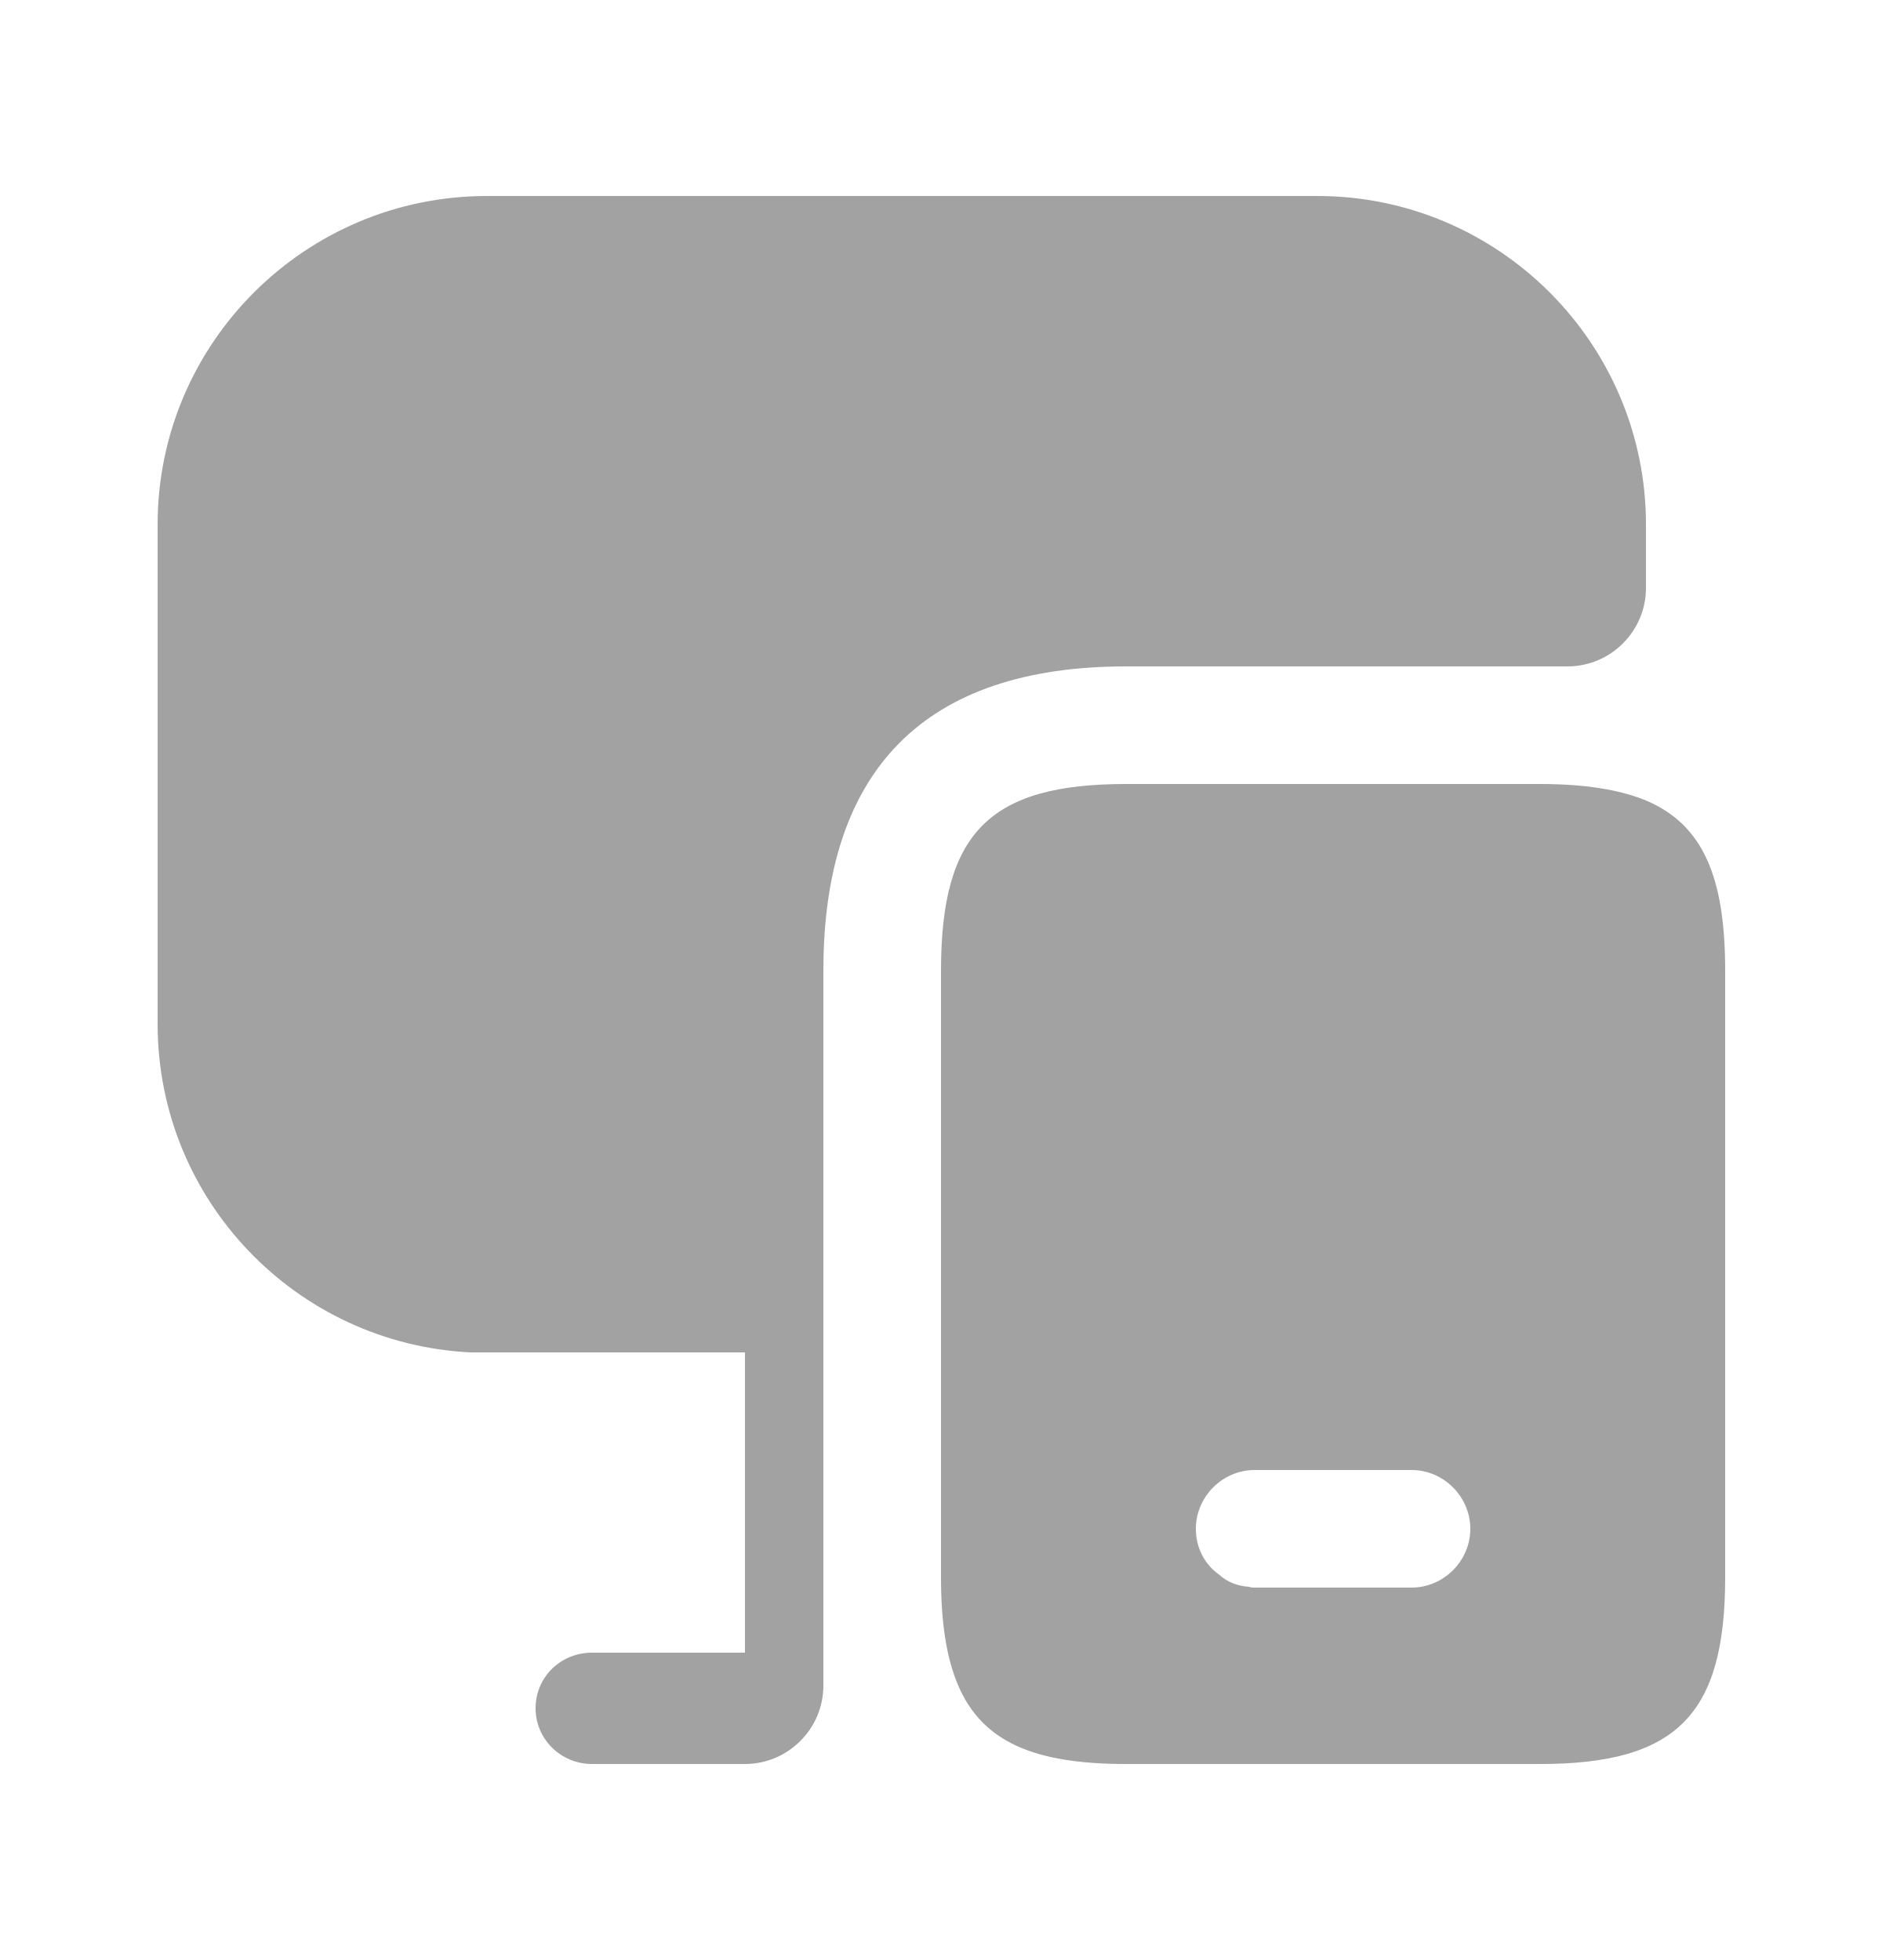
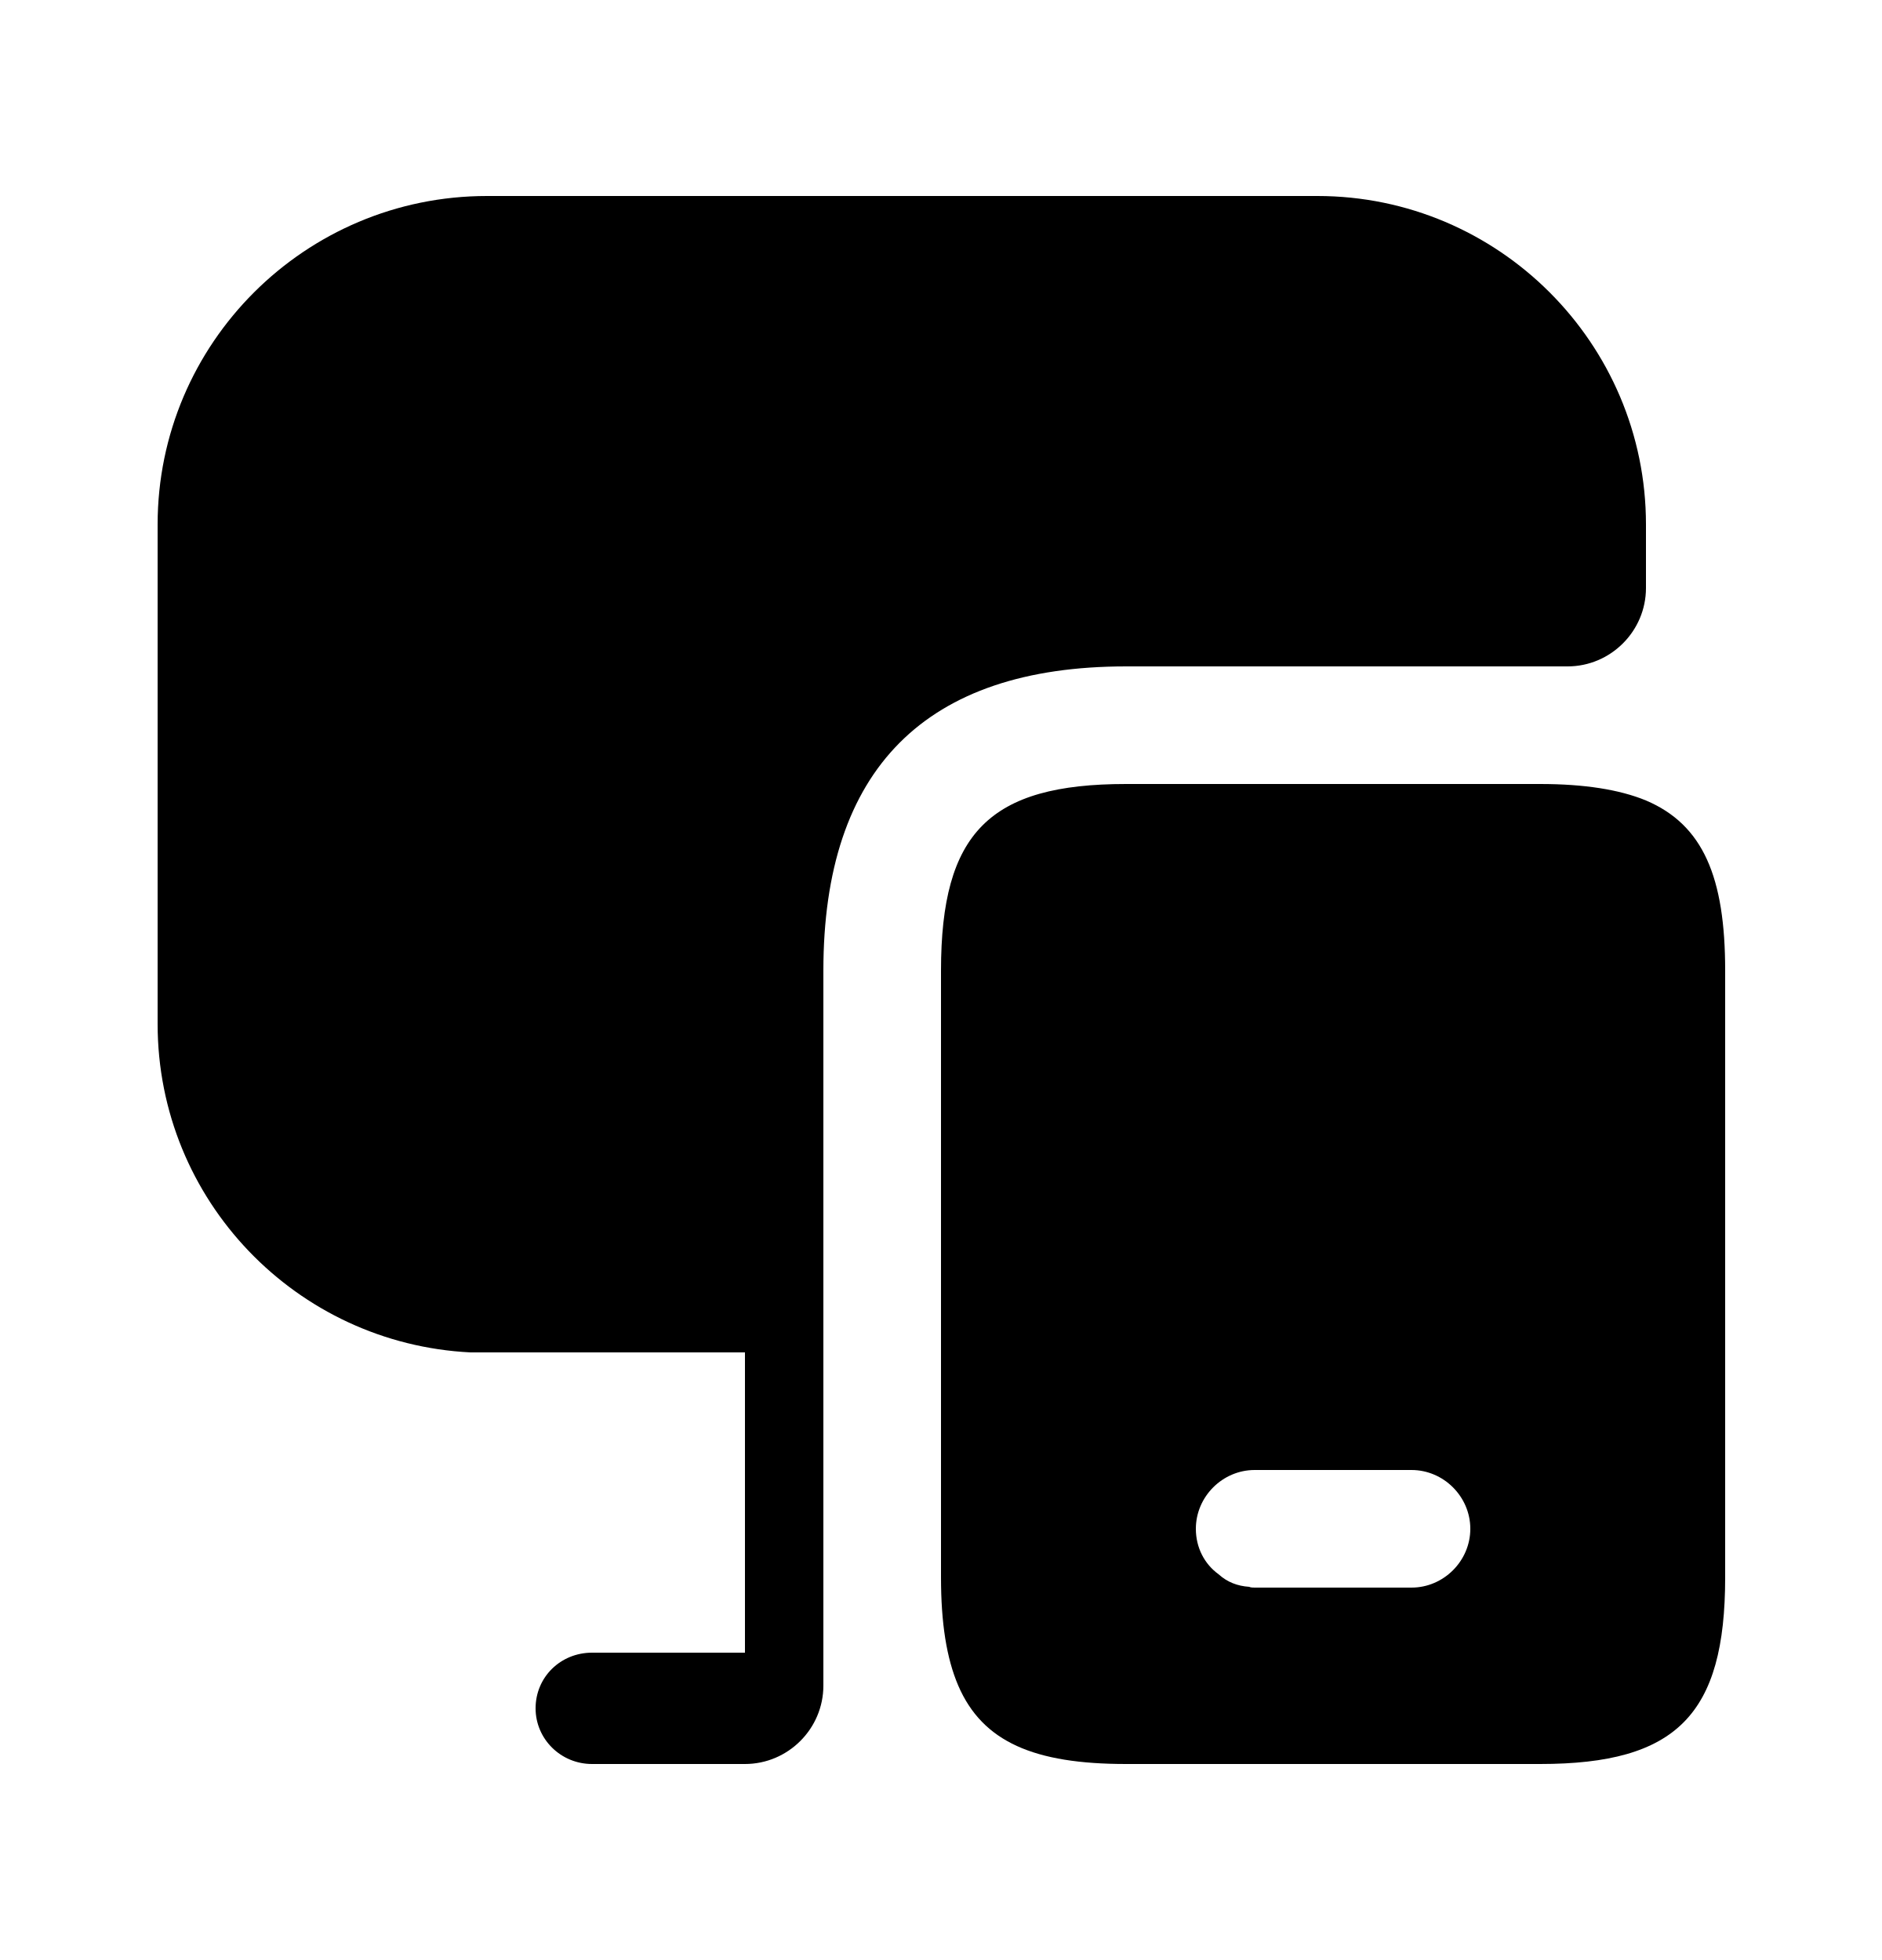
- <svg xmlns="http://www.w3.org/2000/svg" width="24" height="25" viewBox="0 0 24 25" fill="none">
-   <path d="M20.99 10.21C20.65 10.07 20.2 10 19.64 10H14.36C12.62 10 12 10.62 12 12.38V20.12C12 20.7 12.07 21.15 12.22 21.5C12.53 22.22 13.19 22.5 14.36 22.5H19.64C21.38 22.5 22 21.87 22 20.12V12.38C22 11.19 21.72 10.52 20.99 10.21ZM18 20.25H16C15.98 20.25 15.95 20.25 15.93 20.24C15.78 20.23 15.65 20.18 15.54 20.08C15.36 19.95 15.25 19.74 15.25 19.5C15.25 19.09 15.59 18.75 16 18.75H18C18.41 18.75 18.75 19.09 18.75 19.5C18.75 19.91 18.41 20.25 18 20.25Z" fill="#A2A2A2" />
-   <path d="M20.99 6.69V7.5C20.99 8.05 20.54 8.5 19.99 8.5H14.36C11.8 8.5 10.5 9.81 10.5 12.38V21.5C10.5 22.05 10.05 22.5 9.5 22.5H7.55C7.15 22.5 6.83 22.18 6.83 21.79C6.83 21.39 7.15 21.08 7.55 21.08H9.5V17.25H6C3.78 17.14 2.01 15.31 2.01 13.06V6.69C2.01 4.38 3.89 2.5 6.21 2.5L16.8 2.5C19.11 2.5 20.99 4.38 20.99 6.69Z" fill="#A2A2A2" />
+ <svg xmlns="http://www.w3.org/2000/svg" width="24" height="25" viewBox="0 0 24 25" fill="">
+   <path d="M20.99 10.21C20.65 10.07 20.2 10 19.64 10H14.36C12.62 10 12 10.62 12 12.38V20.12C12 20.7 12.07 21.15 12.22 21.5C12.53 22.22 13.19 22.5 14.36 22.5H19.64C21.38 22.5 22 21.87 22 20.12V12.38C22 11.19 21.72 10.52 20.99 10.21ZM18 20.25H16C15.98 20.25 15.95 20.25 15.93 20.24C15.78 20.23 15.65 20.18 15.54 20.08C15.36 19.95 15.25 19.74 15.25 19.5C15.25 19.09 15.59 18.75 16 18.75H18C18.41 18.75 18.75 19.09 18.75 19.5C18.75 19.91 18.41 20.25 18 20.25Z" fill="" />
+   <path d="M20.99 6.69V7.5C20.99 8.05 20.54 8.5 19.99 8.5H14.36C11.8 8.5 10.5 9.81 10.5 12.38V21.5C10.5 22.05 10.05 22.5 9.5 22.5H7.55C7.15 22.5 6.83 22.18 6.83 21.79C6.83 21.39 7.15 21.08 7.55 21.08H9.5V17.25H6C3.78 17.14 2.01 15.31 2.01 13.06V6.69C2.01 4.38 3.89 2.5 6.21 2.5L16.8 2.5C19.11 2.5 20.99 4.38 20.99 6.69Z" fill="" />
</svg>
